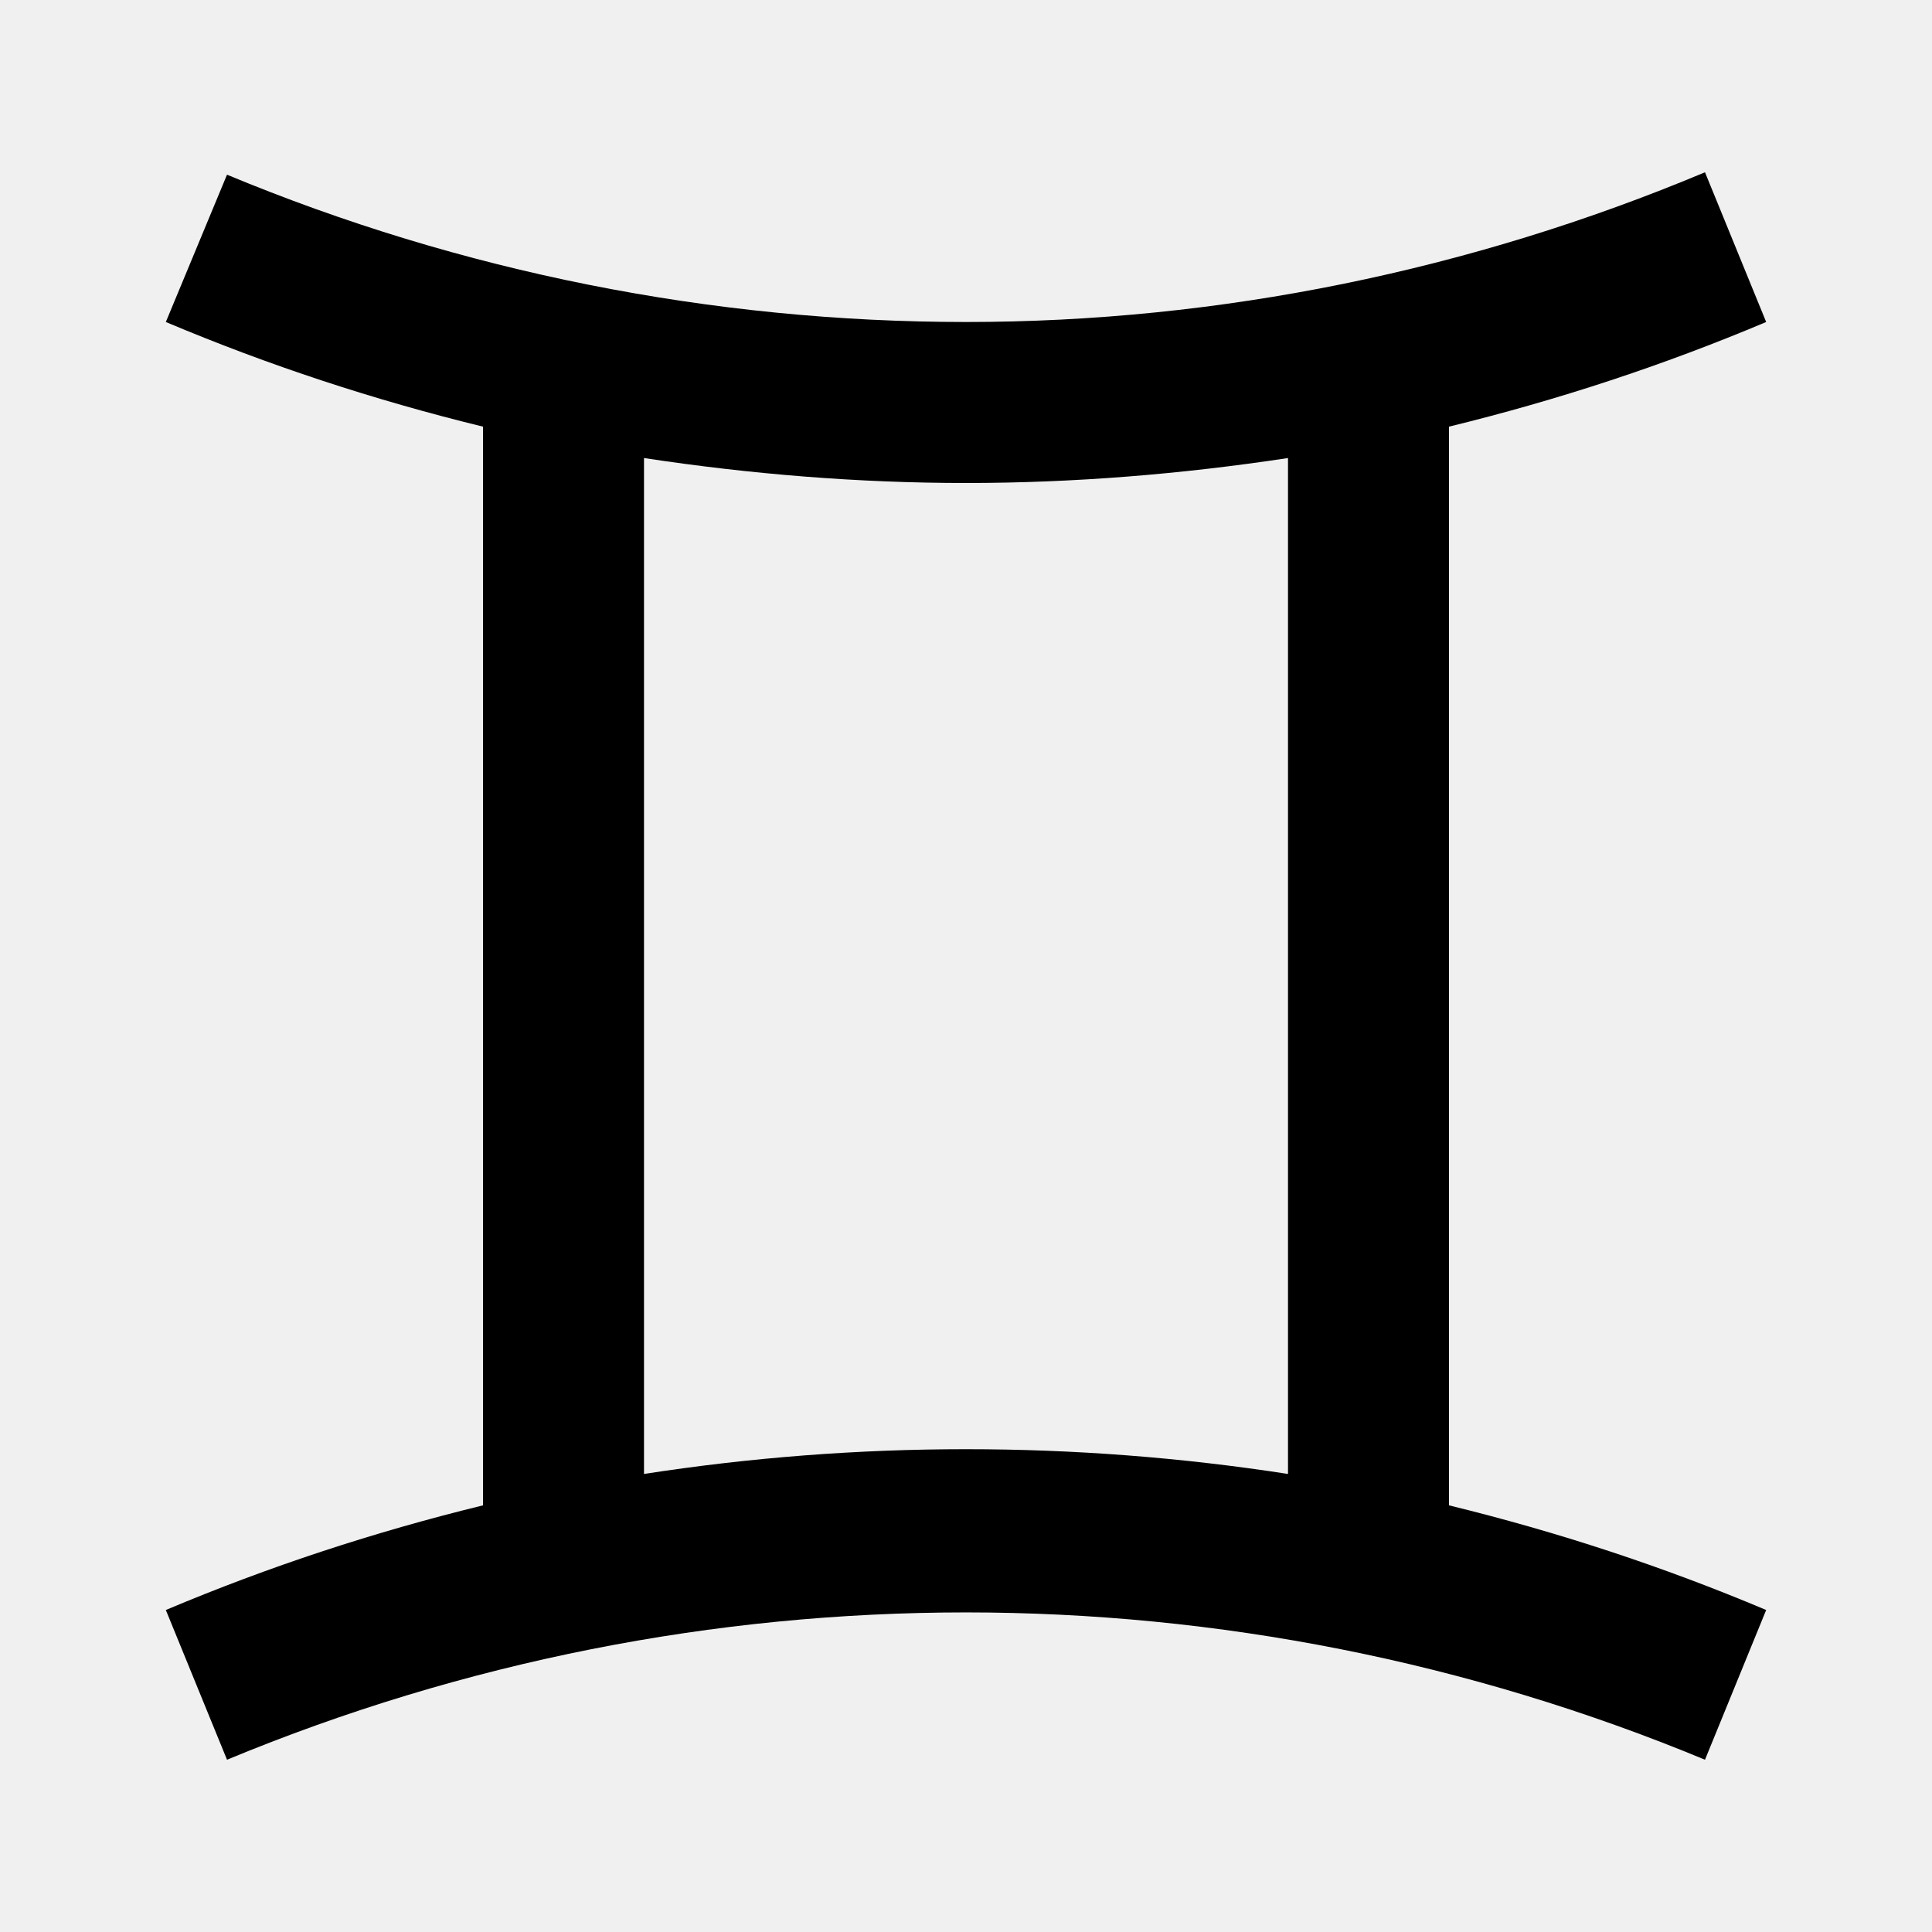
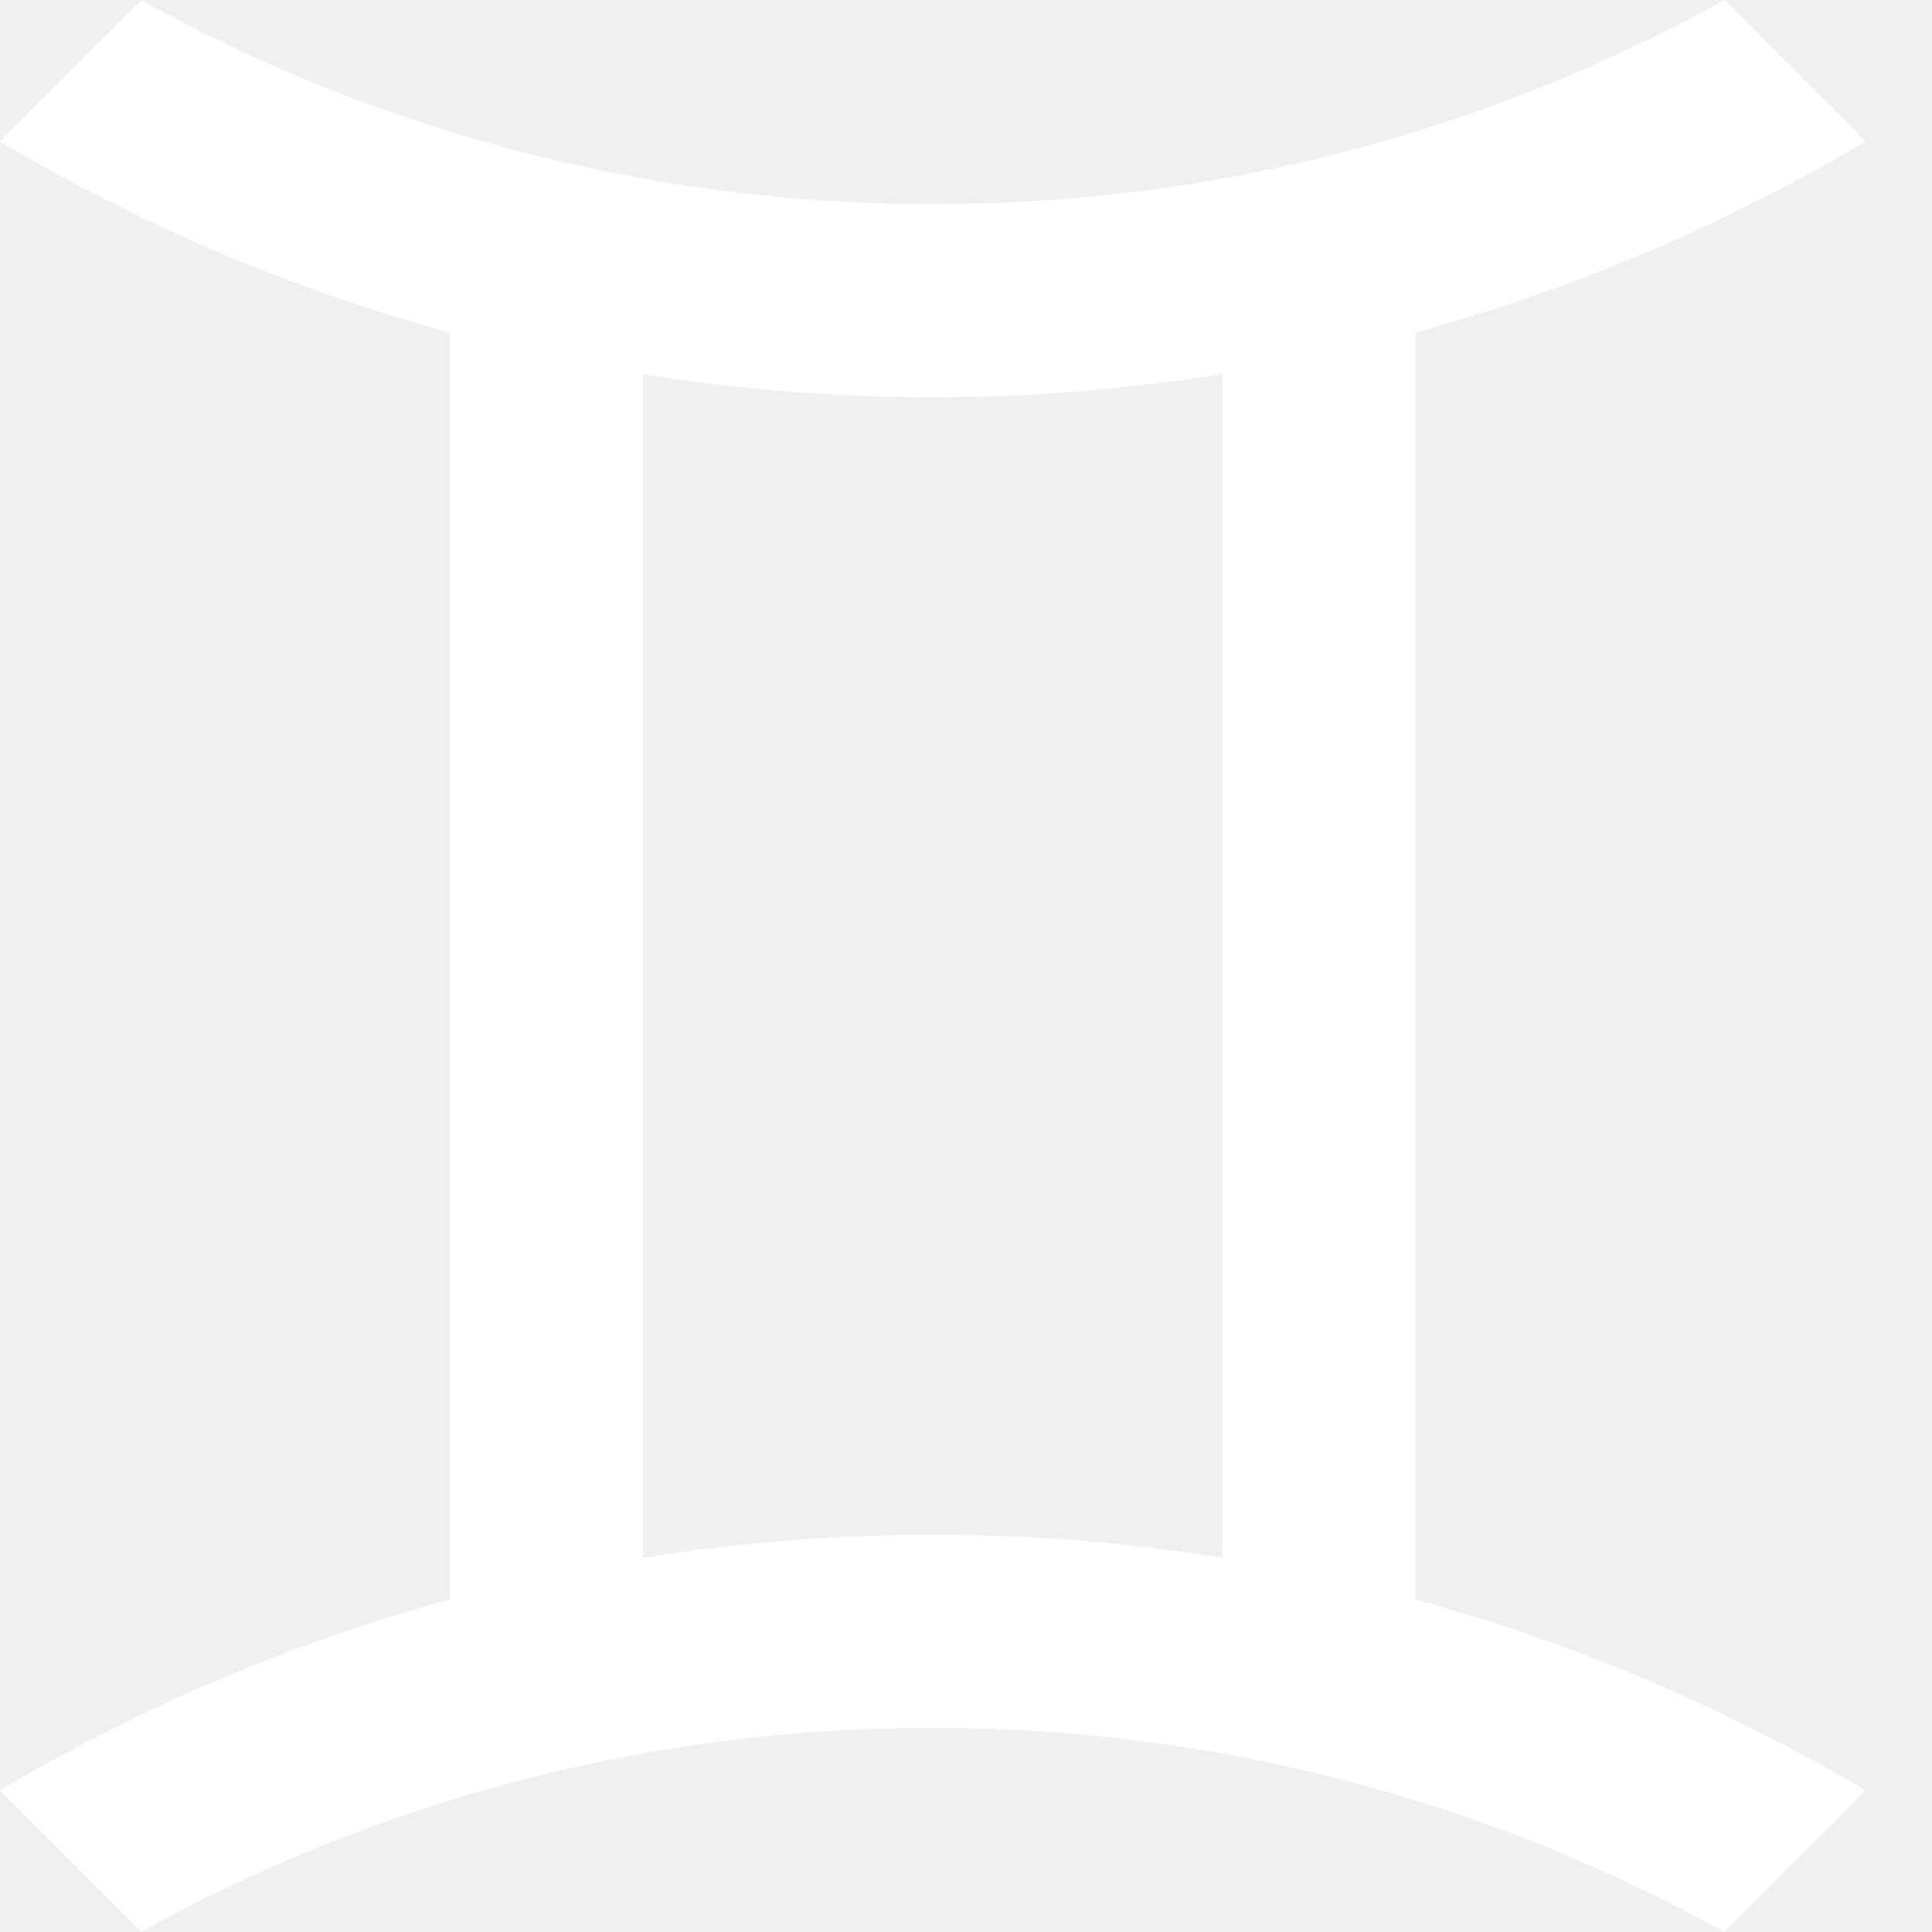
- <svg xmlns="http://www.w3.org/2000/svg" version="1.1" id="mdi-zodiac-gemini" width="24" height="24" viewBox="0 0 24 24">
-   <path d="M18,5.3C19.35,4.97 20.66,4.54 21.94,4L21.18,2.14C18.27,3.36 15.15,4 12,4C8.85,4 5.73,3.38 2.82,2.17L2.06,4C3.34,4.54 4.65,4.97 6,5.3V18.7C4.65,19.03 3.34,19.46 2.06,20L2.82,21.86C8.7,19.42 15.3,19.42 21.18,21.86L21.94,20C20.66,19.46 19.35,19.03 18,18.7V5.3M8,18.3V5.69C9.32,5.89 10.66,6 12,6C13.34,6 14.68,5.89 16,5.69V18.31C13.35,17.9 10.65,17.9 8,18.31V18.3Z" />
+ <svg xmlns="http://www.w3.org/2000/svg" width="16" height="16" viewBox="0 0 16 16" fill="none">
+   <path d="M15.452 1.171L14.282 0C12.336 1.076 10.1 1.691 7.724 1.691C5.349 1.691 3.116 1.077 1.171 0.003L0 1.173C1.153 1.857 2.404 2.392 3.725 2.754V13.246C2.404 13.607 1.153 14.143 0 14.826L1.171 15.997C3.115 14.922 5.349 14.309 7.724 14.309C10.101 14.309 12.336 14.924 14.281 16L15.452 14.829C14.297 14.144 13.045 13.608 11.722 13.246L11.722 2.754C13.046 2.392 14.298 1.856 15.452 1.171L15.452 1.171ZM10.123 12.901C9.341 12.776 8.54 12.709 7.724 12.709C6.907 12.709 6.106 12.776 5.324 12.901V3.098C6.106 3.223 6.907 3.29 7.724 3.29C8.54 3.29 9.341 3.223 10.123 3.098V12.901Z" fill="white" />
</svg>
